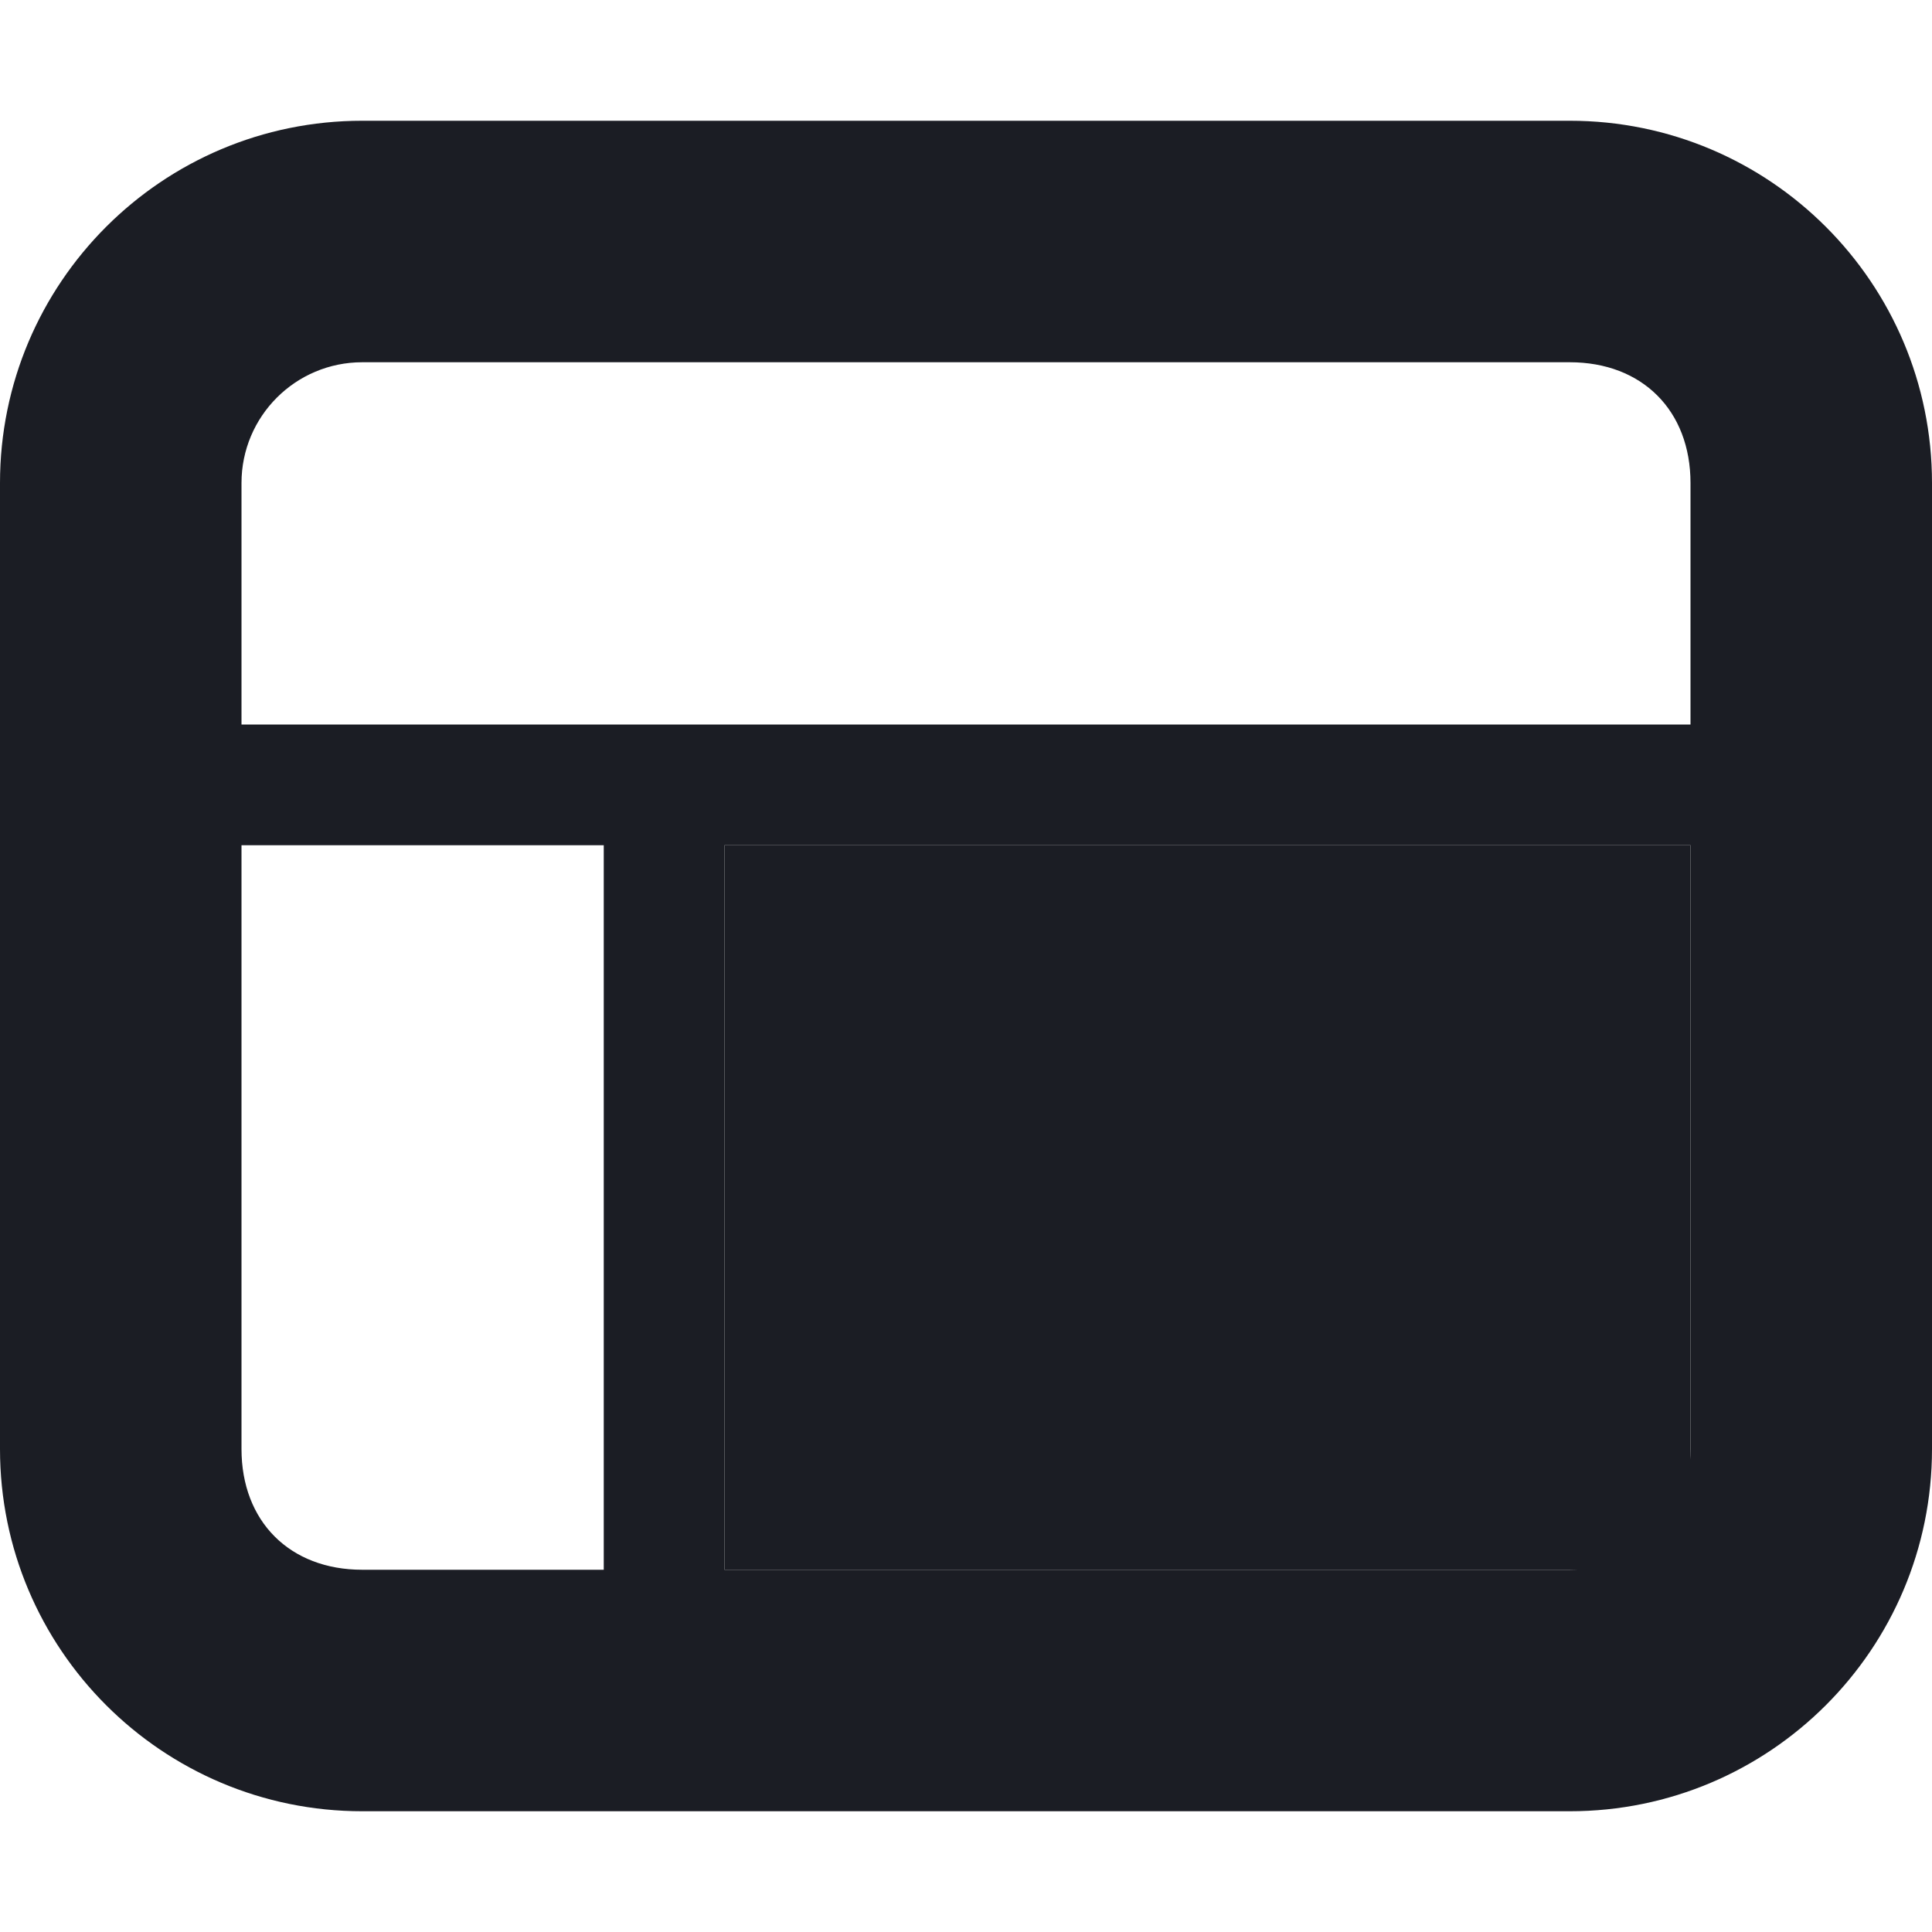
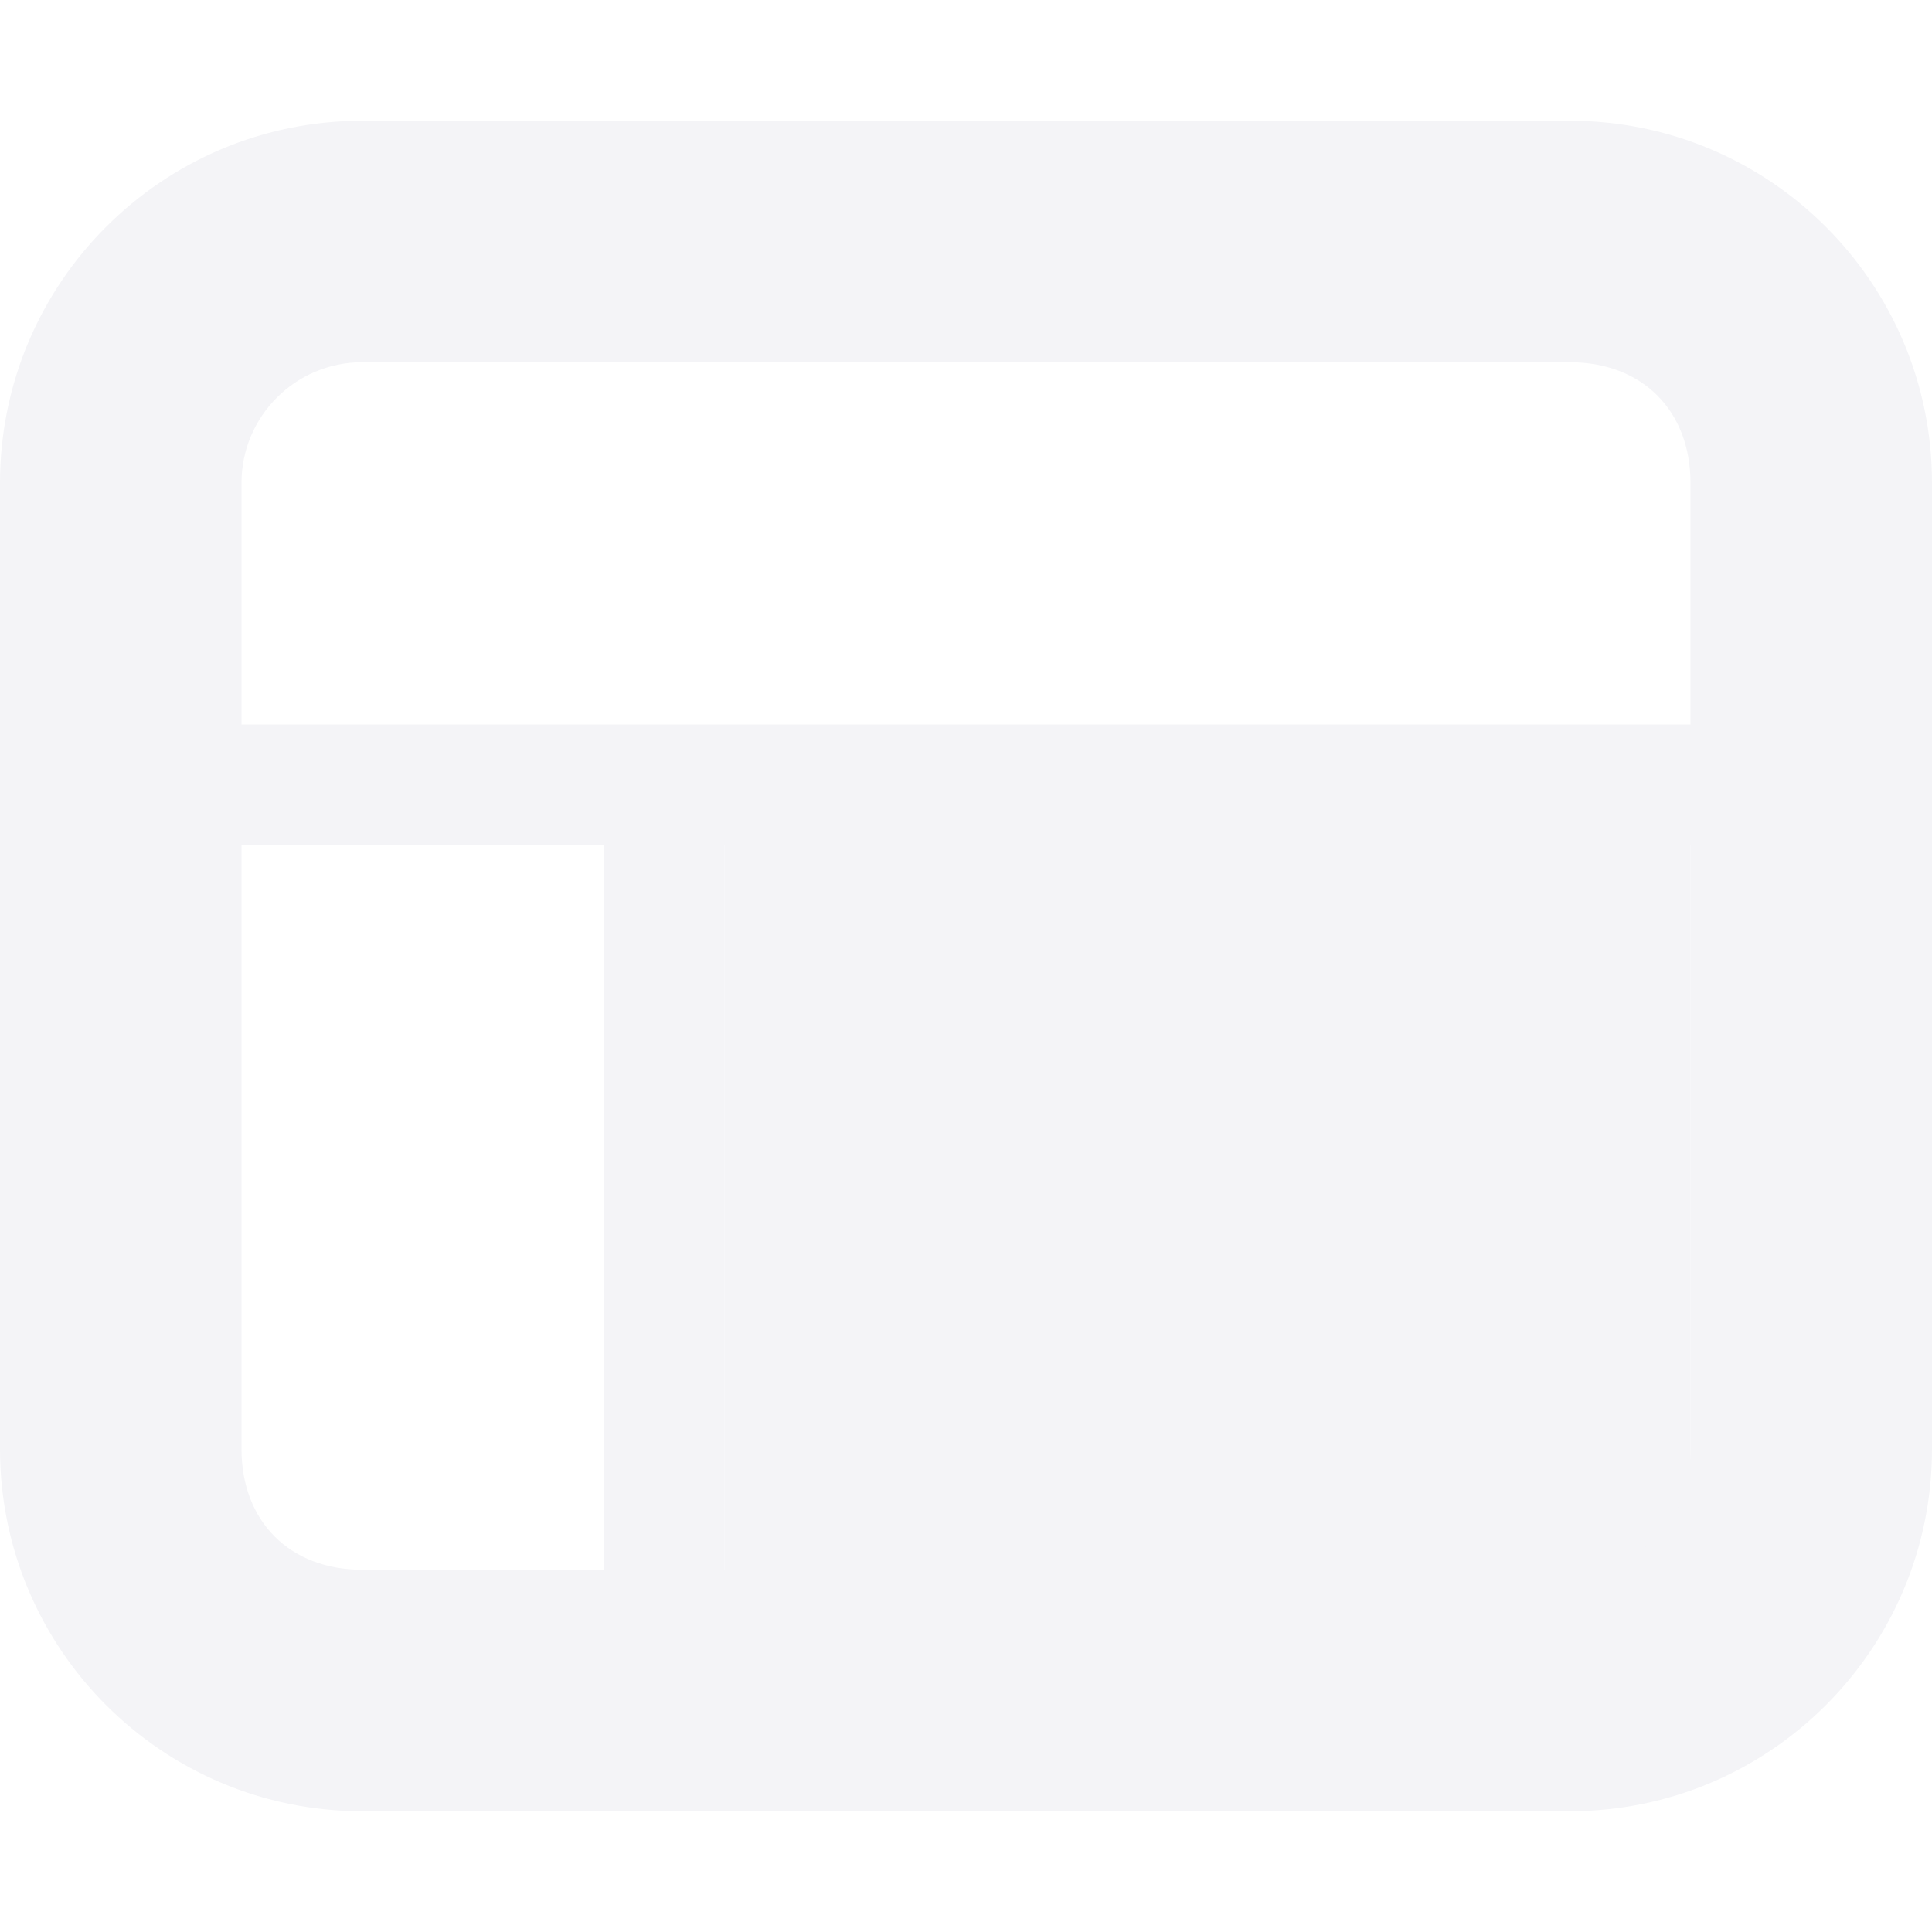
- <svg width="16" height="16" fill="#1B1D24">
+ <svg width="16" height="16" fill="#f4f4f7">
  <path fill-opacity="context-fill-opacity" d="M6 7h8v6H6z" />
  <path d="M6 7v6H5V7H2V6h12v1H6zm7-6a3 3 0 0 1 3 3v8a3 3 0 0 1-3 3H3a3 3 0 0 1-3-3V4a3 3 0 0 1 3-3h10zM3 3a1 1 0 0 0-1 1v8c0 .6.4 1 1 1h10c.6 0 1-.4 1-1V4c0-.6-.4-1-1-1H3z" />
</svg>
